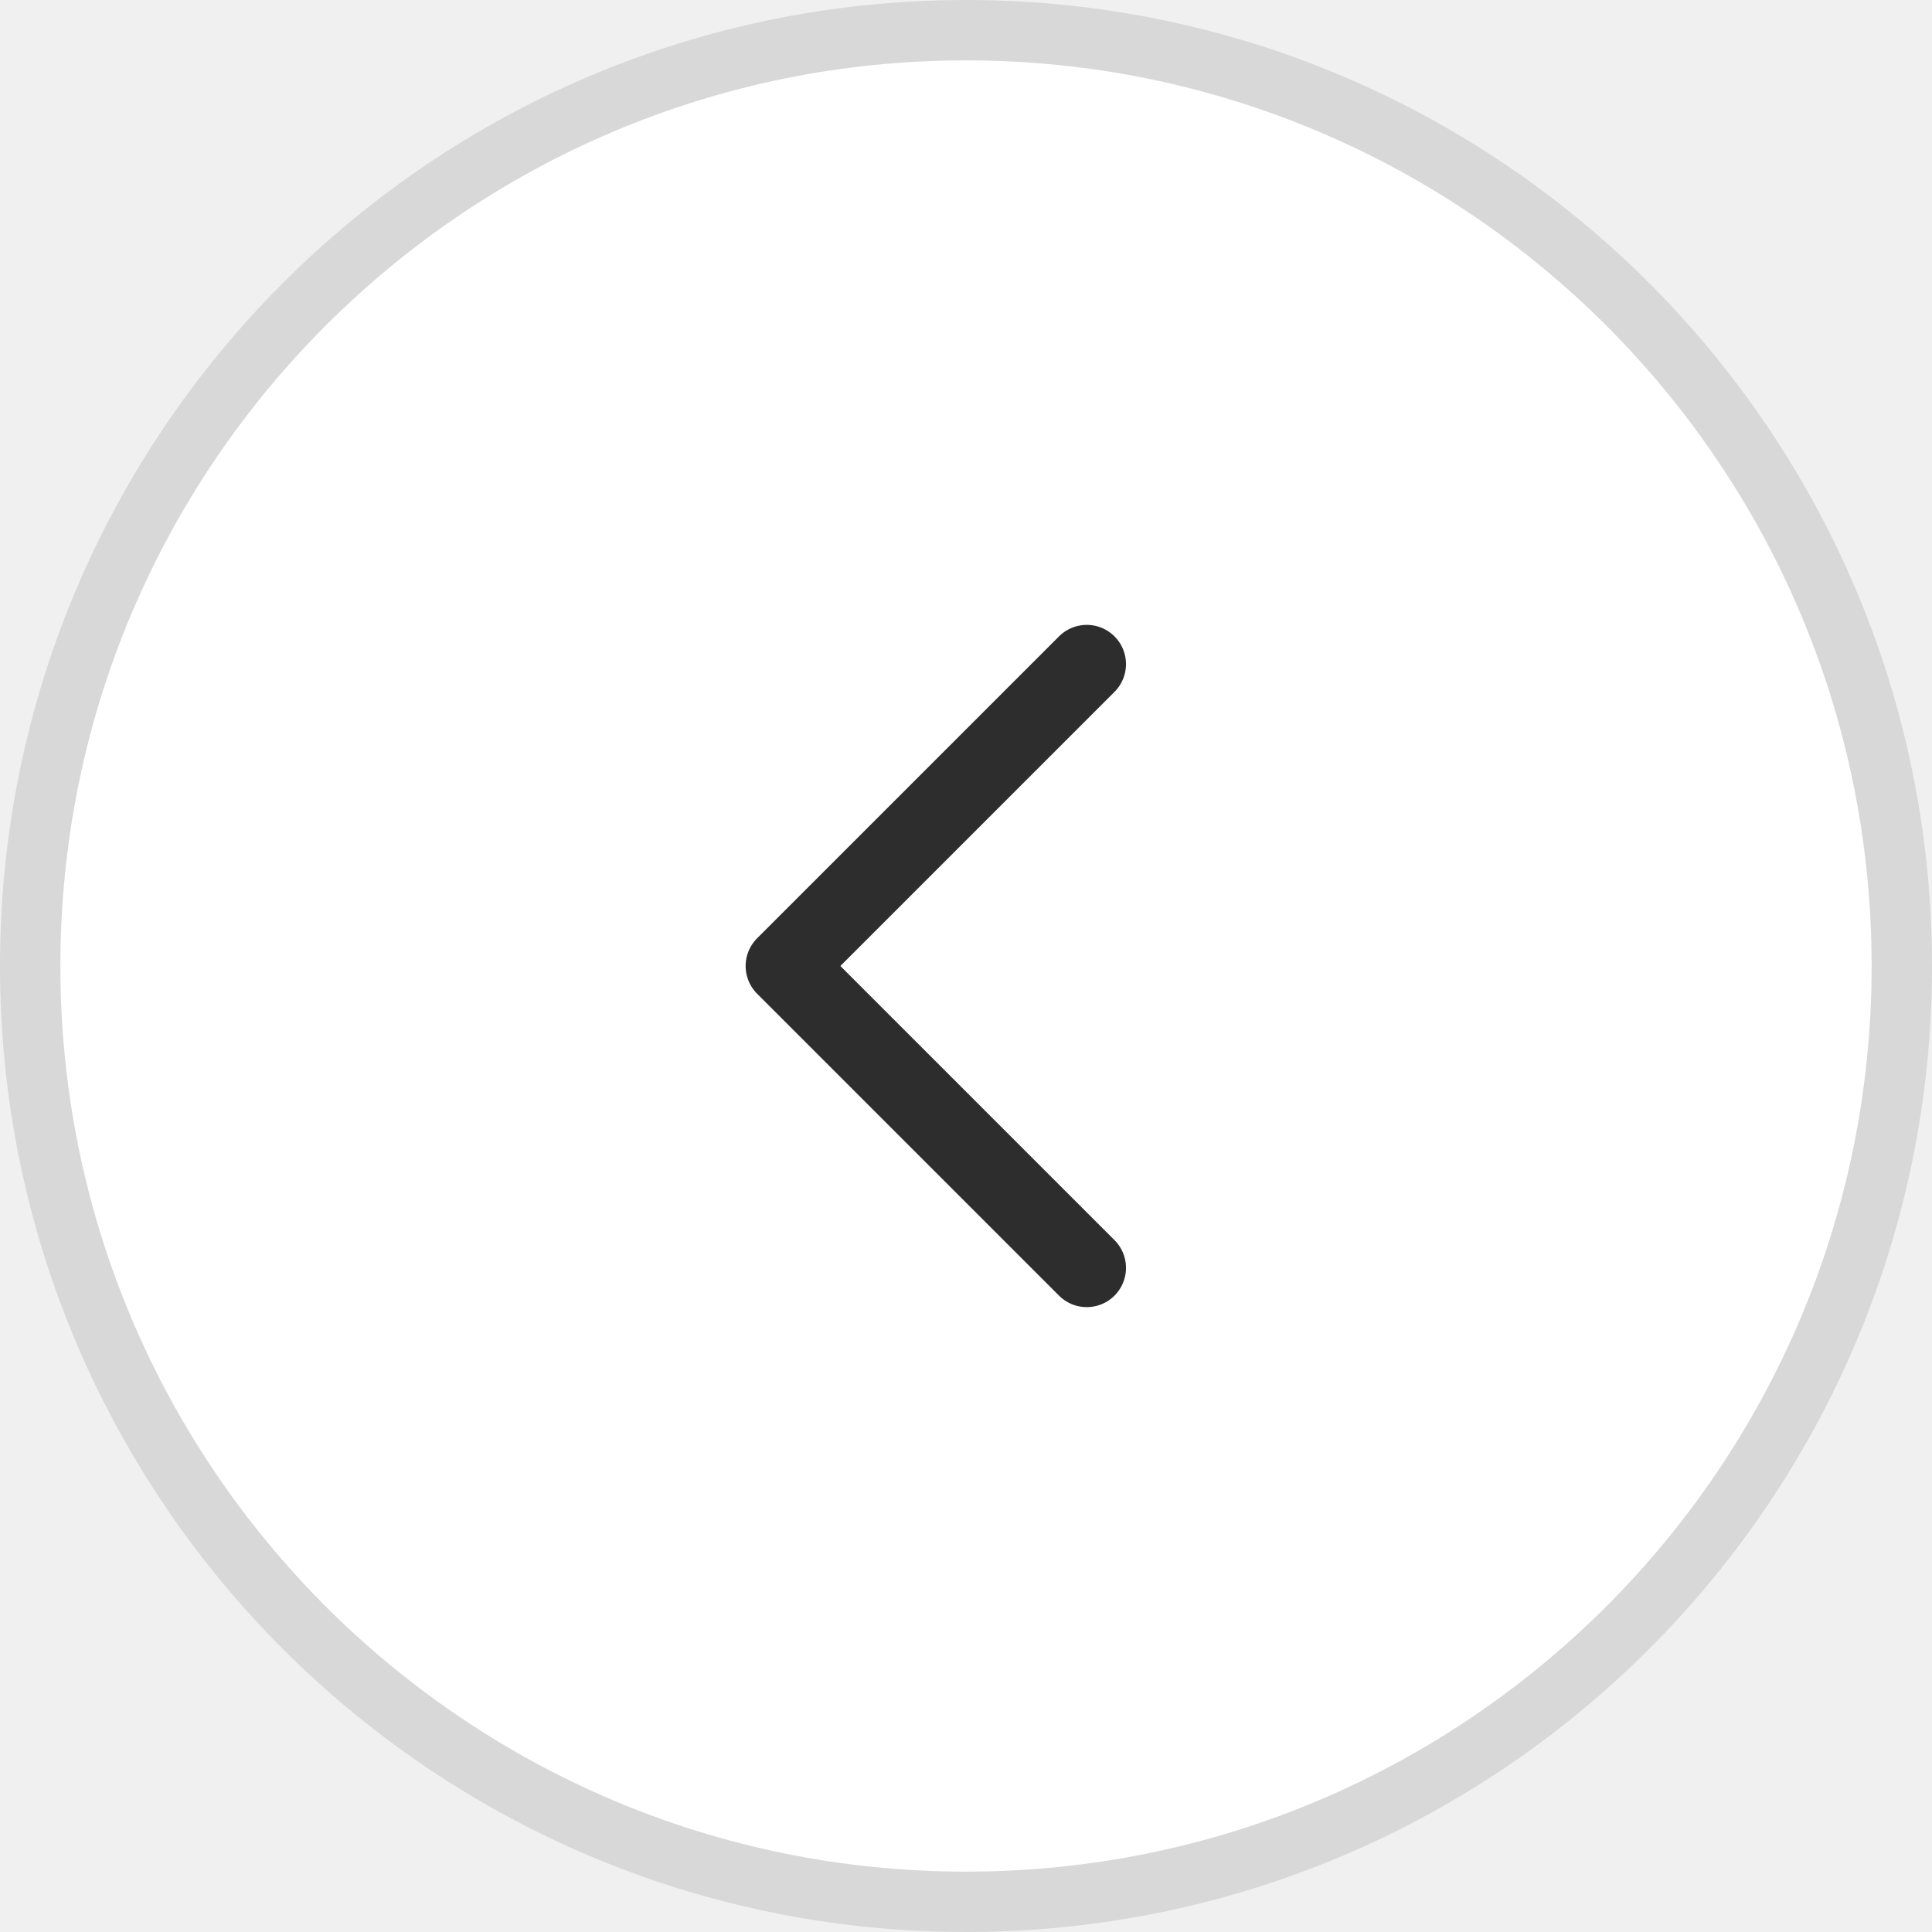
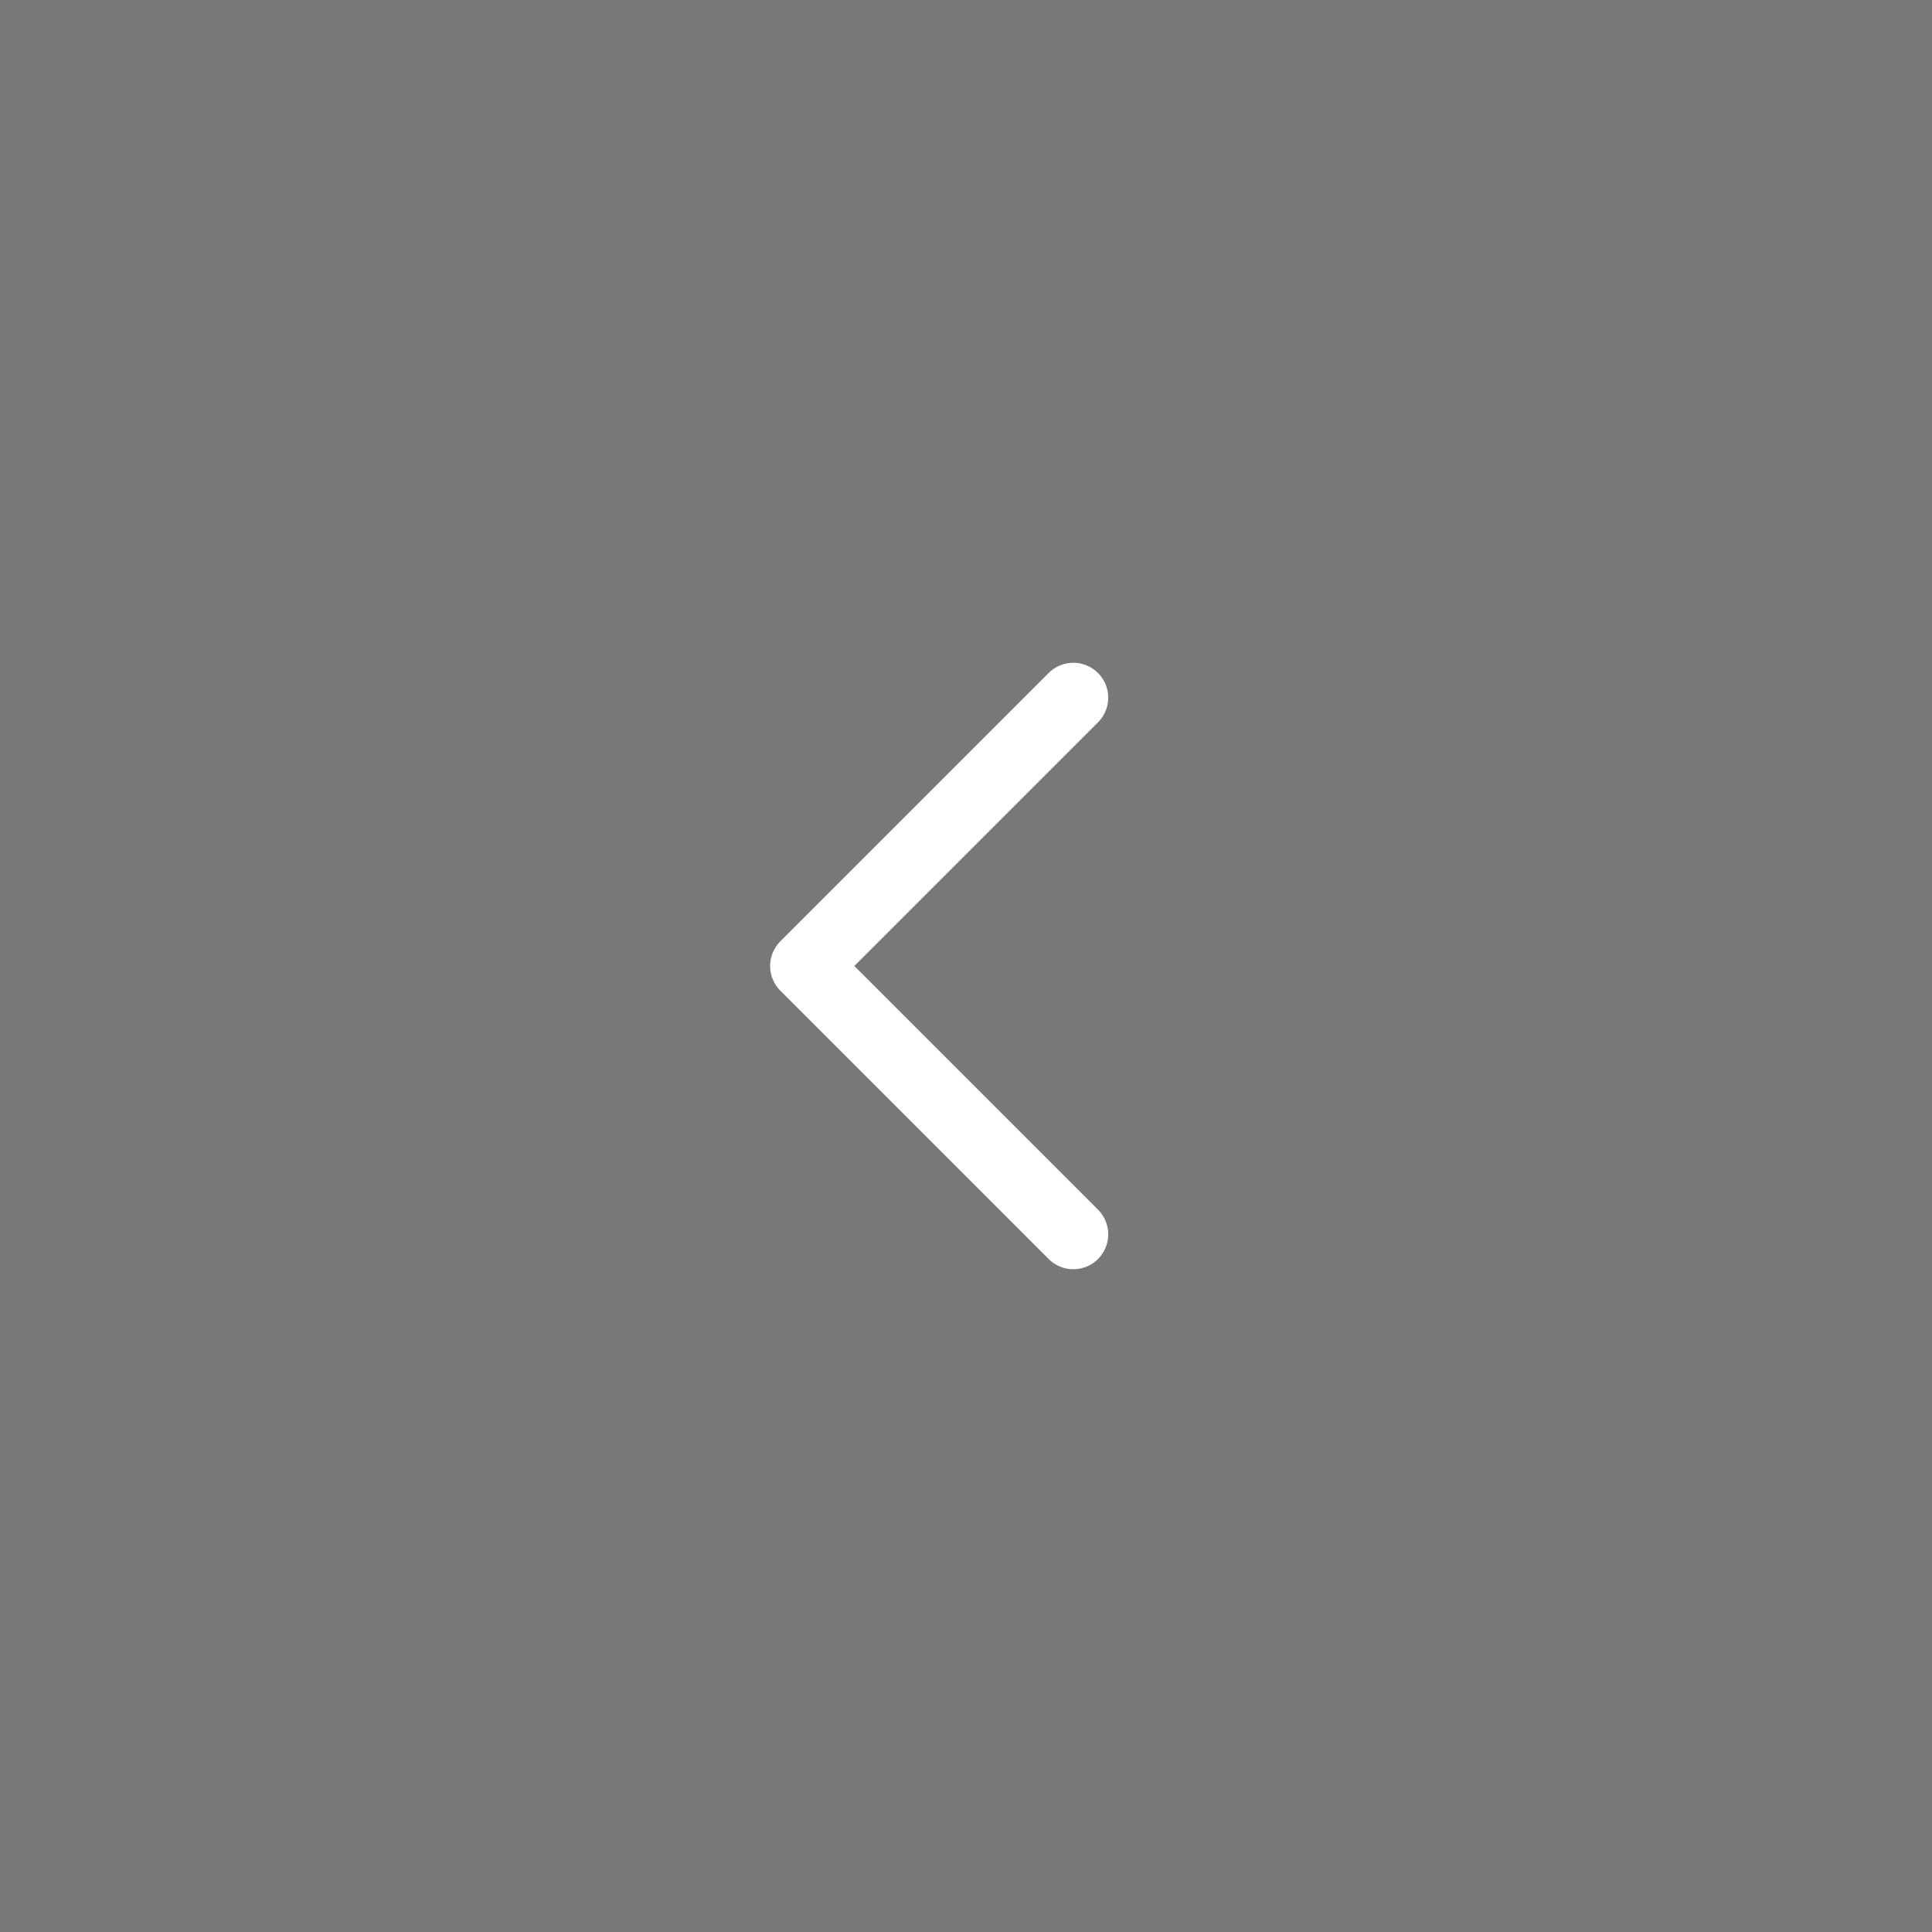
- <svg xmlns="http://www.w3.org/2000/svg" width="32" height="32" viewBox="0 0 32 32" fill="none">
-   <path d="M16 0.5C24.56 0.5 31.5 7.44 31.5 16C31.5 24.56 24.56 31.5 16 31.5C7.44 31.5 0.5 24.56 0.5 16C0.5 7.44 7.44 0.5 16 0.5Z" fill="white" />
-   <path d="M16 0.5C24.56 0.5 31.5 7.44 31.5 16C31.5 24.56 24.56 31.5 16 31.5C7.44 31.5 0.5 24.56 0.5 16C0.5 7.44 7.44 0.5 16 0.5Z" stroke="#D8D8D8" />
-   <path d="M18 21L13 16L18 11" stroke="#2D2D2D" stroke-width="1.3" stroke-linecap="round" stroke-linejoin="round" />
+ <svg xmlns="http://www.w3.org/2000/svg" width="36" height="36" viewBox="0 0 36 36" fill="none">
+   <rect width="36" height="36" fill="black" fill-opacity="0.5" />
+   <path d="M20 23L15 18L20 13" stroke="white" stroke-width="1.3" stroke-linecap="round" stroke-linejoin="round" />
</svg>
